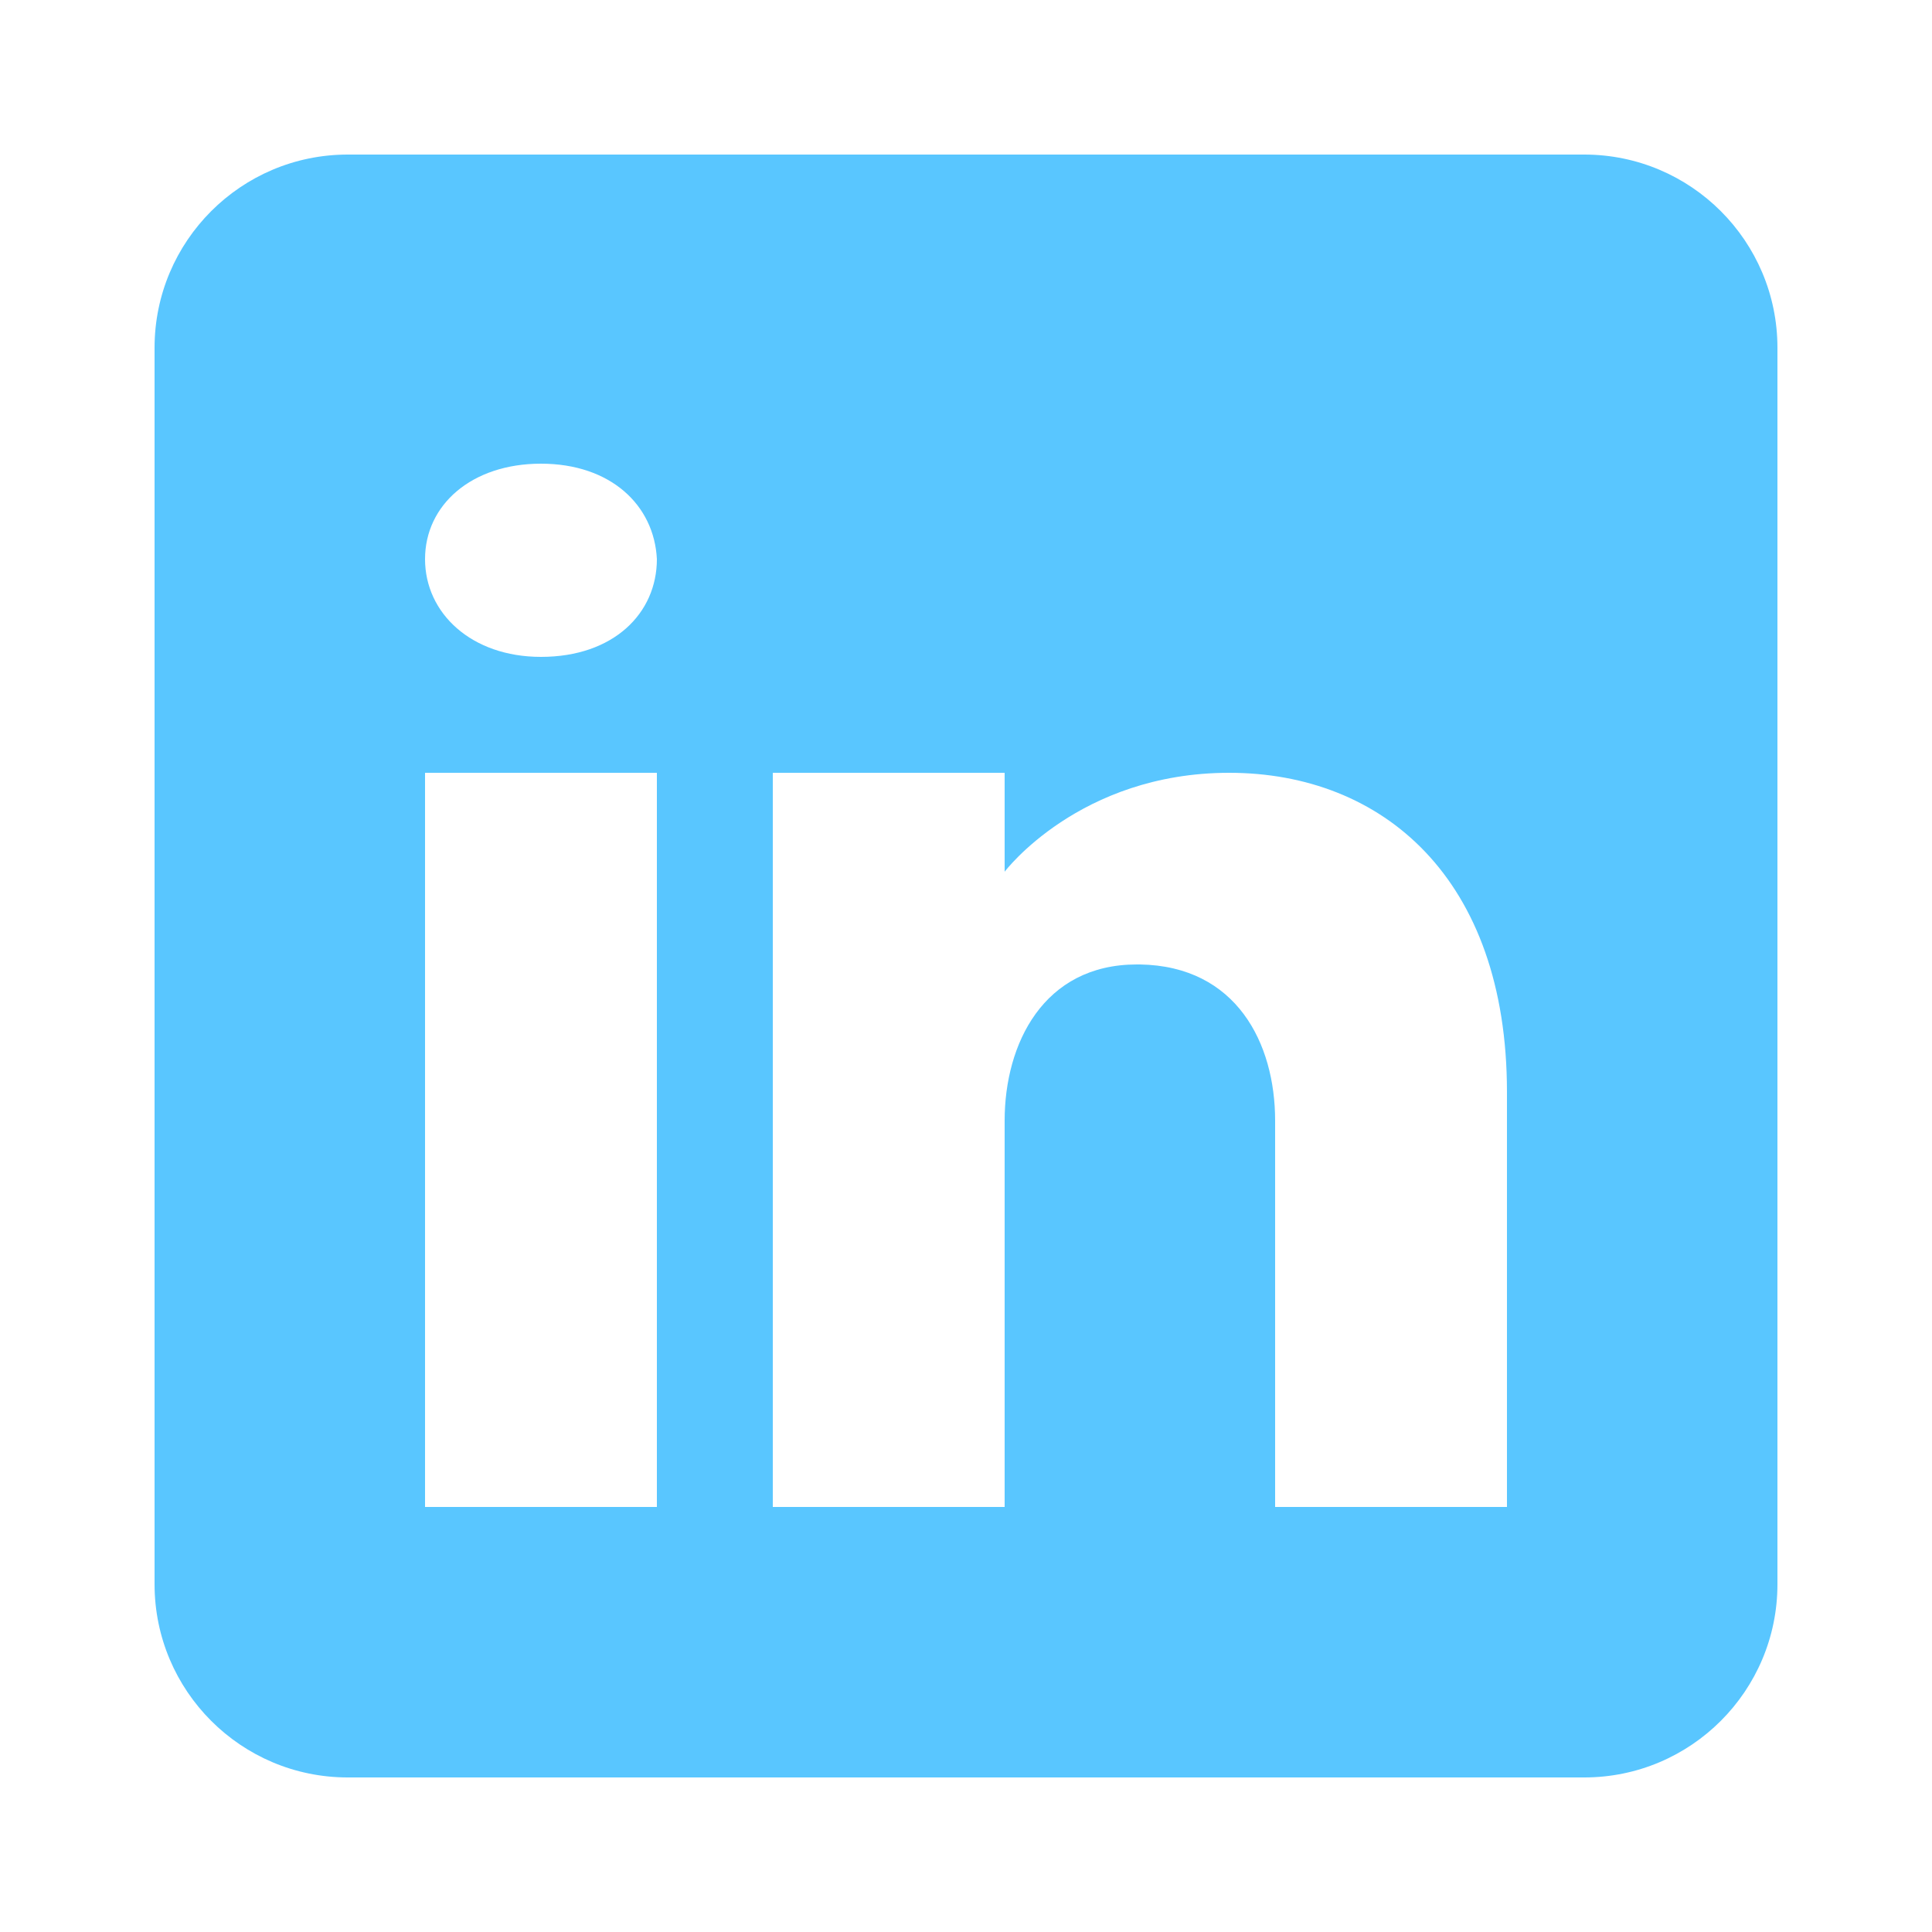
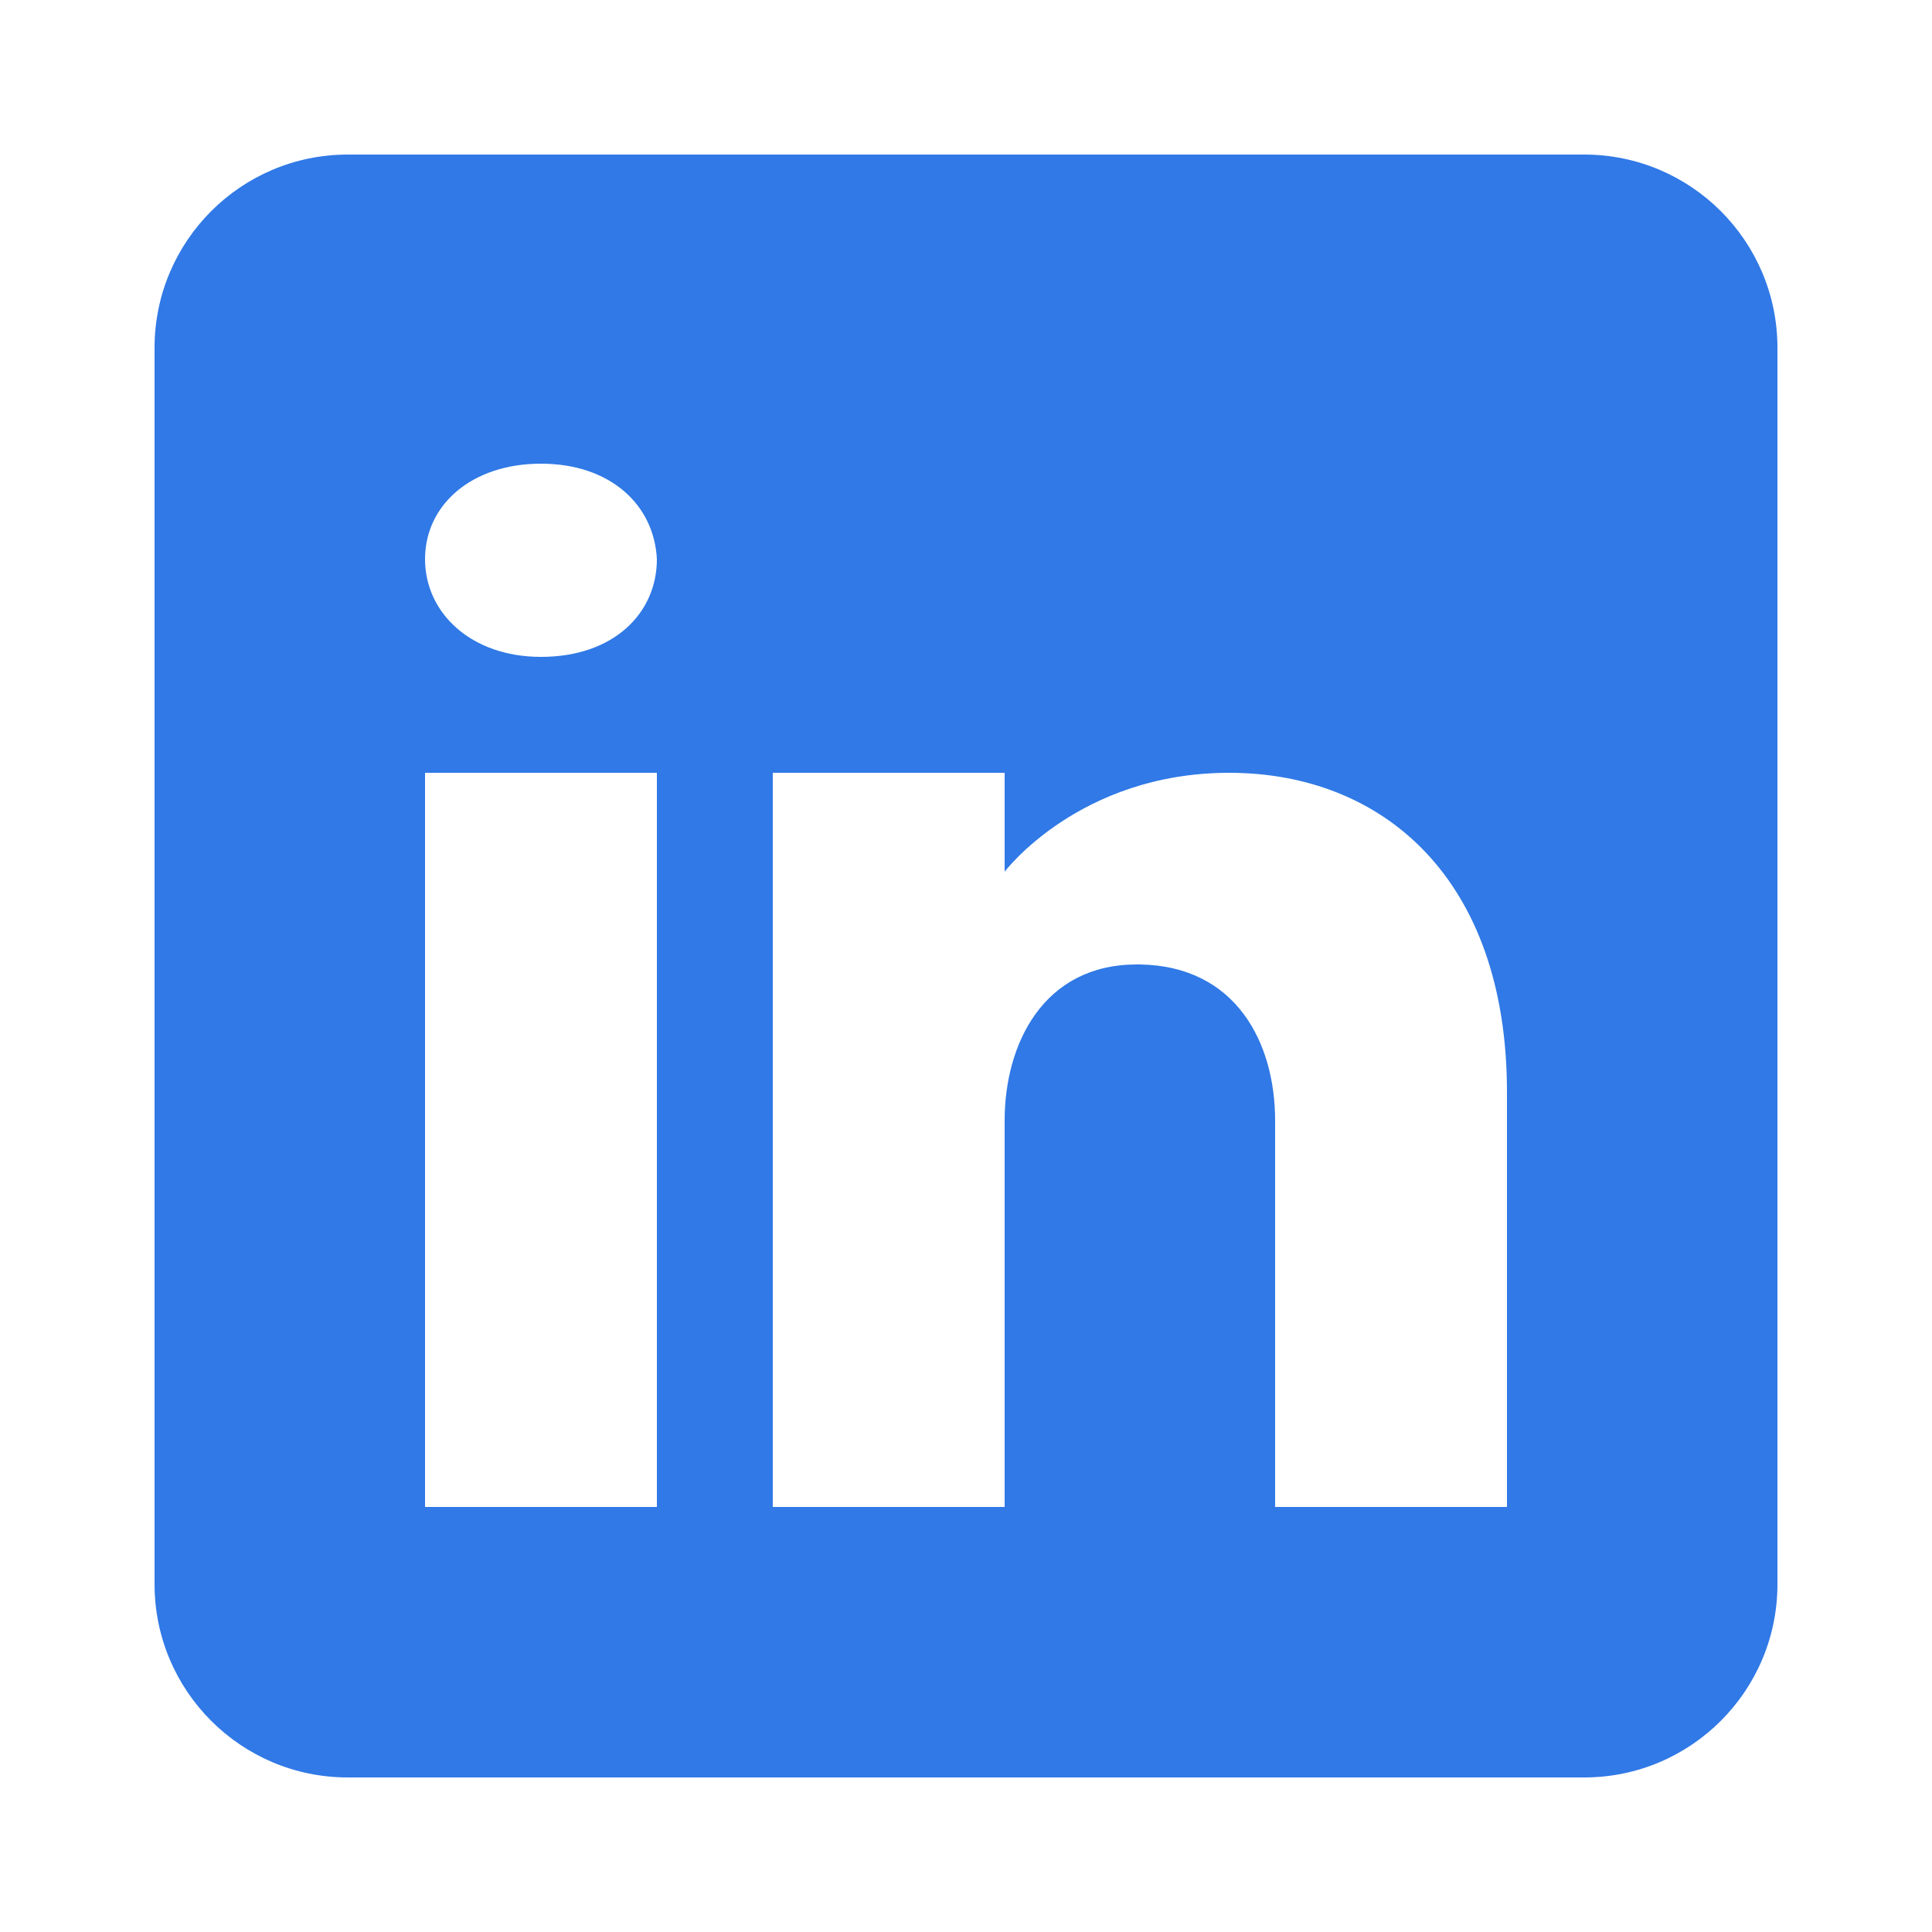
<svg xmlns="http://www.w3.org/2000/svg" viewBox="0,0,256,256" width="50px" height="50px">
-   <g fill="#59c6ff" fill-rule="nonzero" stroke="none" stroke-width="1" stroke-linecap="butt" stroke-linejoin="miter" stroke-miterlimit="10" stroke-dasharray="" stroke-dashoffset="0" font-family="none" font-weight="none" font-size="none" text-anchor="none" style="mix-blend-mode: normal">
+   <g fill="#3079e6" fill-rule="nonzero" stroke="none" stroke-width="1" stroke-linecap="butt" stroke-linejoin="miter" stroke-miterlimit="10" stroke-dasharray="" stroke-dashoffset="0" font-family="none" font-weight="none" font-size="none" text-anchor="none" style="mix-blend-mode: normal">
    <g transform="scale(5.12,5.12)">
      <path d="M41,4h-32c-2.76,0 -5,2.24 -5,5v32c0,2.76 2.24,5 5,5h32c2.76,0 5,-2.24 5,-5v-32c0,-2.76 -2.24,-5 -5,-5zM17,20v19h-6v-19zM11,14.47c0,-1.4 1.2,-2.47 3,-2.47c1.8,0 2.93,1.07 3,2.47c0,1.4 -1.12,2.53 -3,2.53c-1.8,0 -3,-1.13 -3,-2.53zM39,39h-6c0,0 0,-9.26 0,-10c0,-2 -1,-4 -3.5,-4.04h-0.08c-2.42,0 -3.42,2.06 -3.42,4.04c0,0.91 0,10 0,10h-6v-19h6v2.56c0,0 1.93,-2.56 5.81,-2.56c3.97,0 7.19,2.73 7.19,8.26z" />
    </g>
  </g>
</svg>
